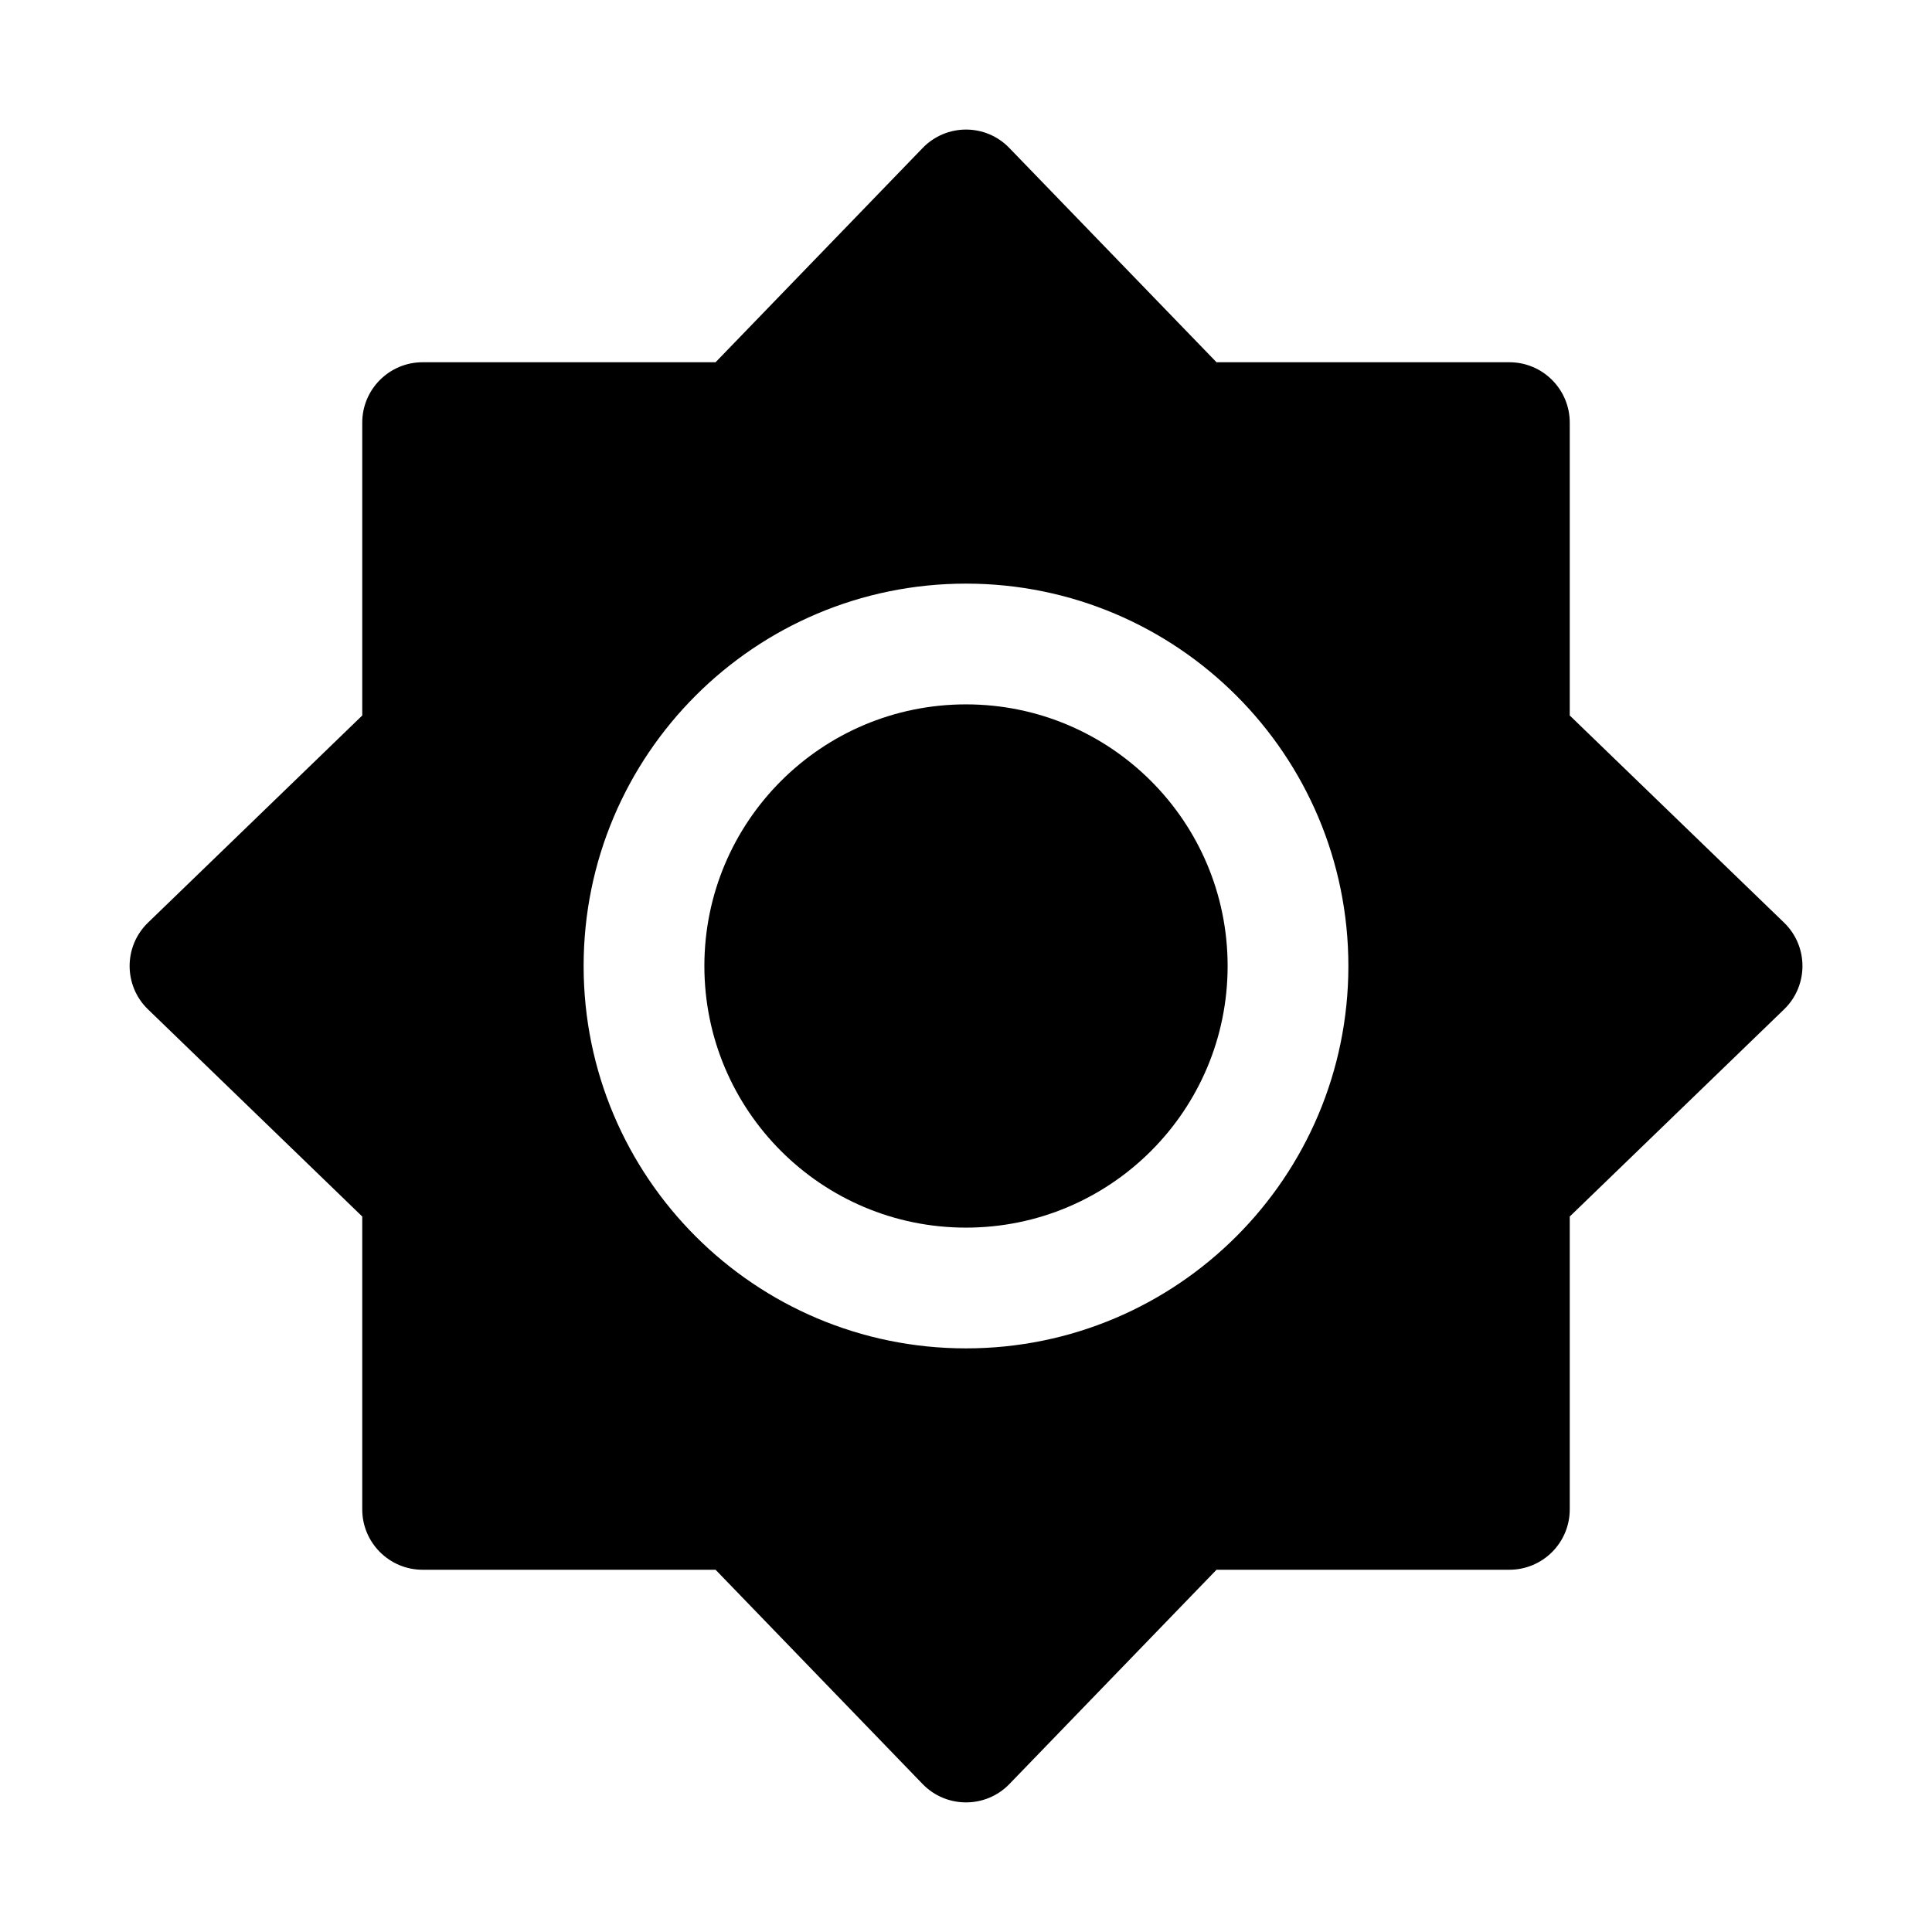
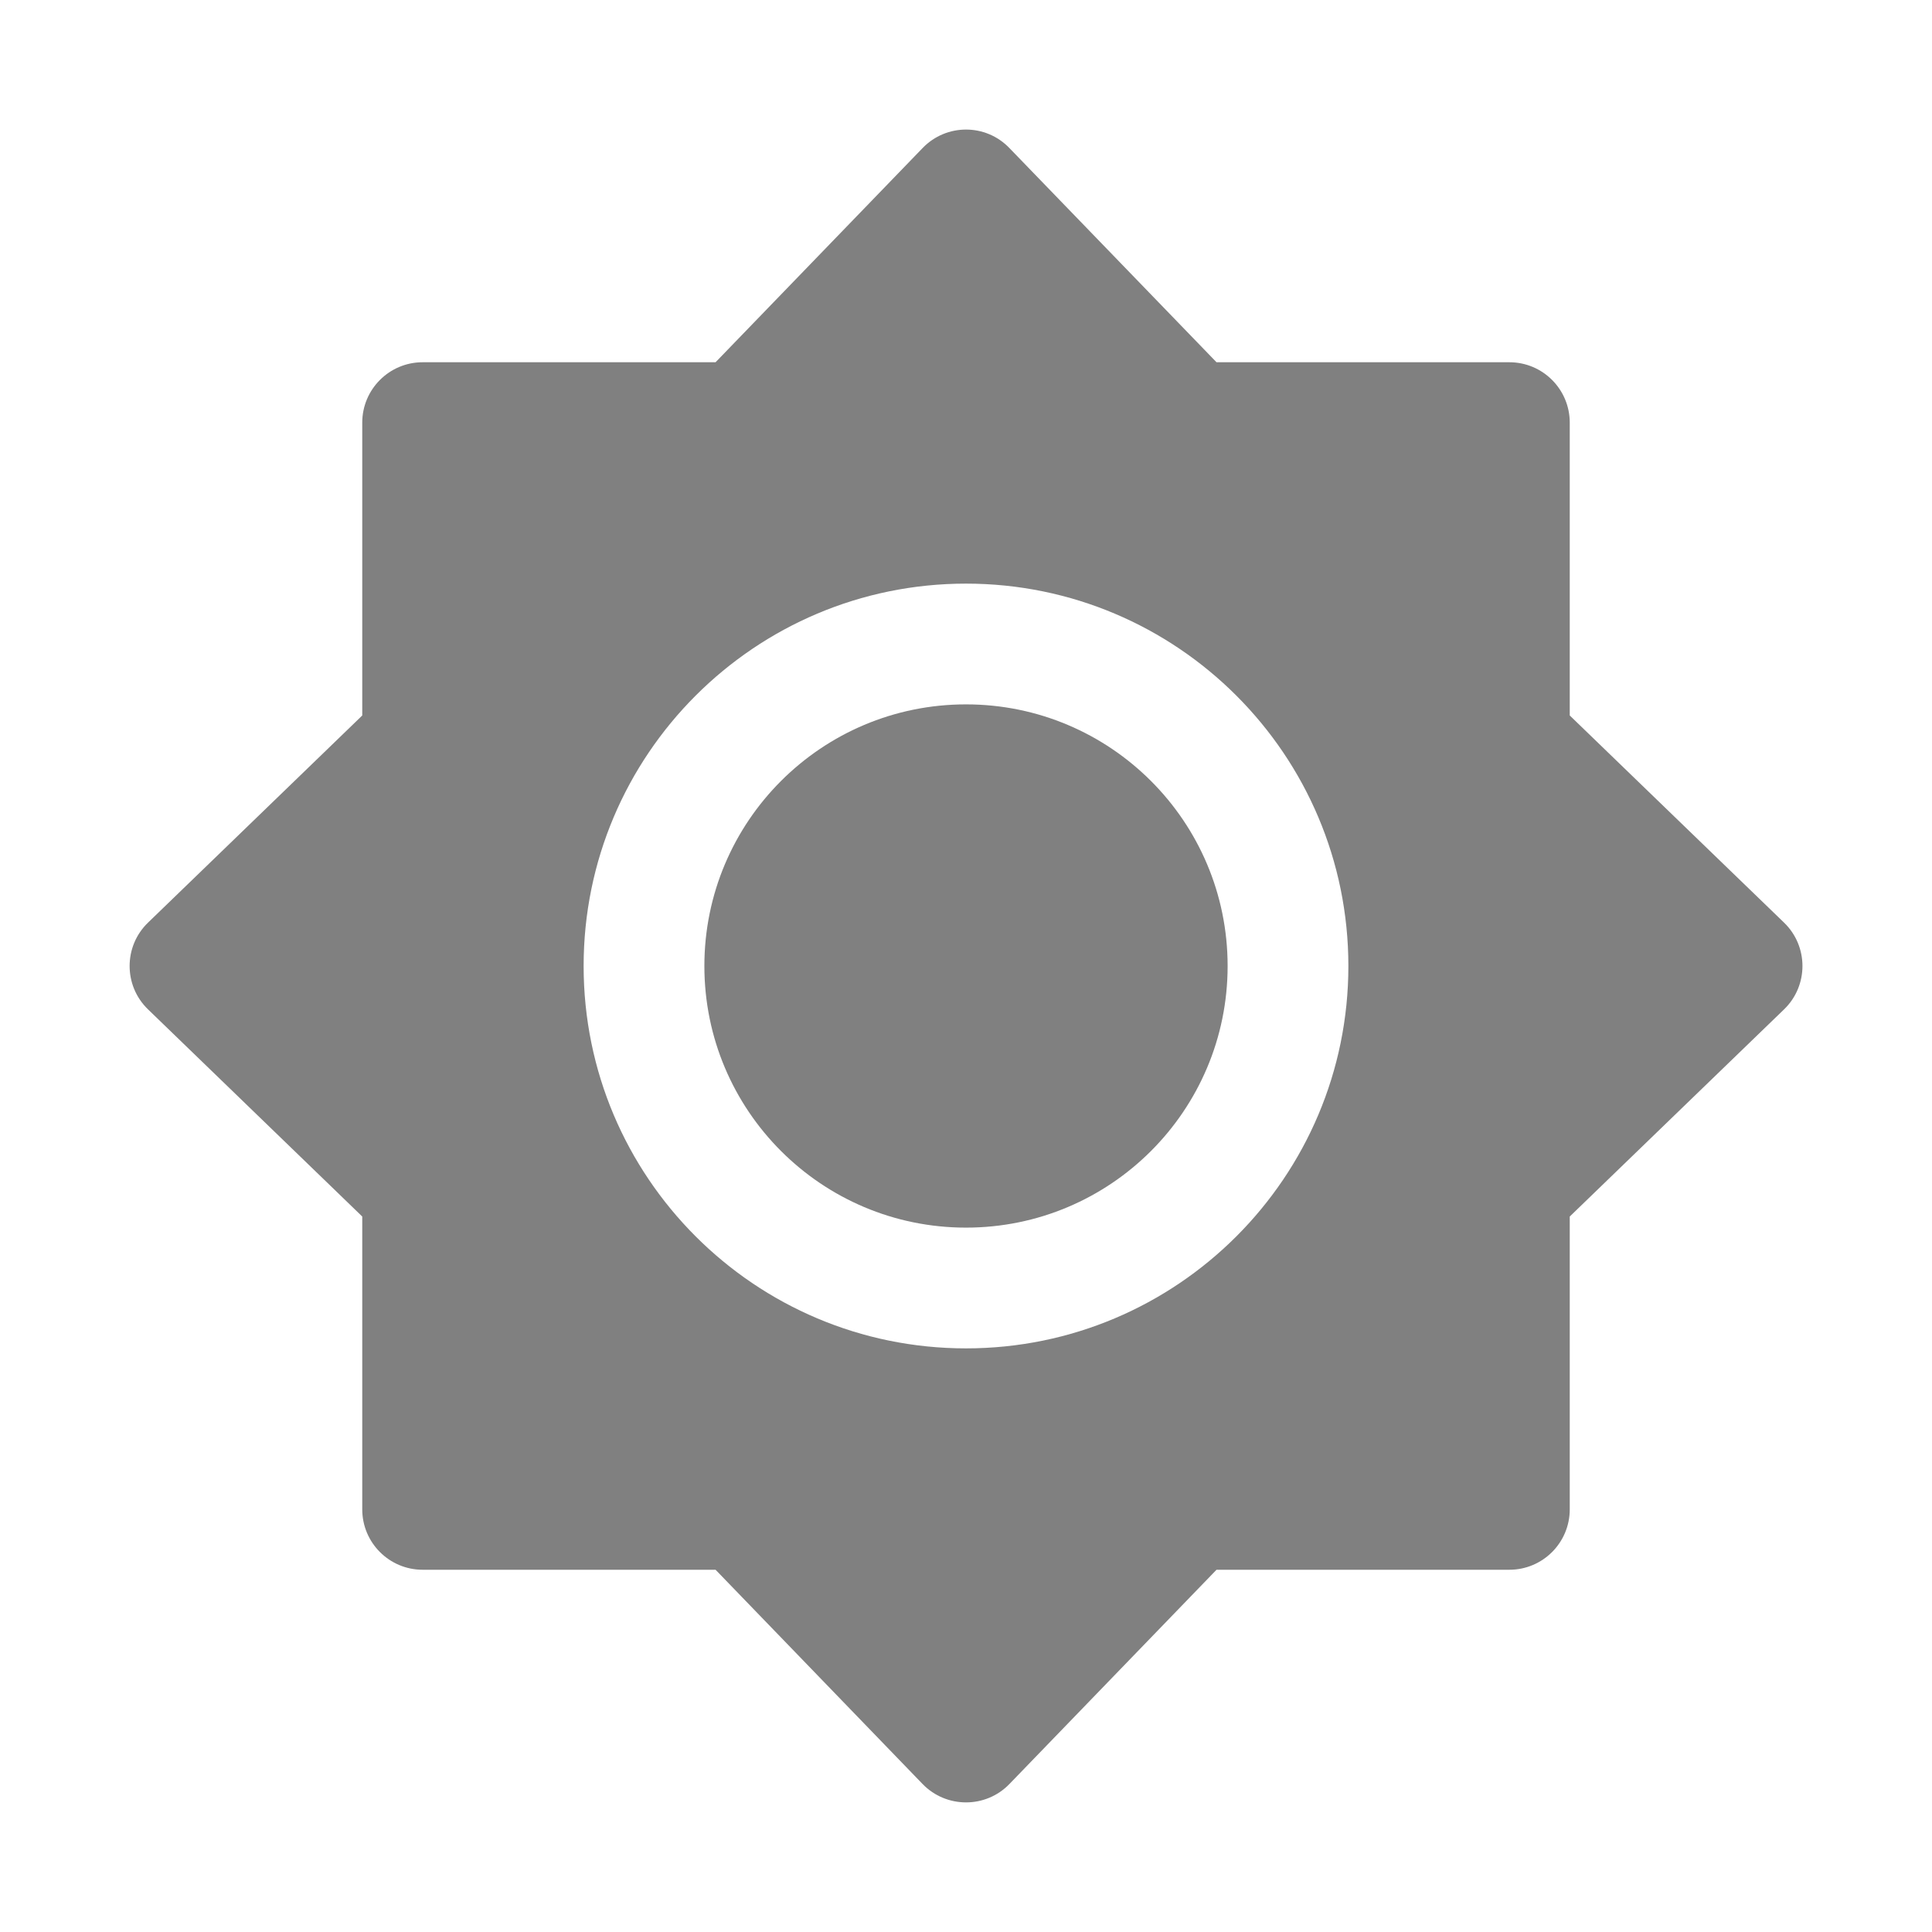
- <svg xmlns="http://www.w3.org/2000/svg" width="24" height="24" viewBox="0 0 24 24" fill="none">
-   <path d="M8.75 12C8.75 10.205 10.205 8.75 12 8.75C13.795 8.75 15.25 10.205 15.25 12C15.25 13.795 13.795 15.25 12 15.25C10.205 15.25 8.75 13.795 8.75 12Z" fill="black" />
-   <path fill-rule="evenodd" clip-rule="evenodd" d="M11.461 1.839C11.756 1.533 12.245 1.533 12.539 1.839L15.112 4.5H18.75C19.164 4.5 19.5 4.836 19.5 5.25V8.888L22.162 11.461C22.467 11.755 22.467 12.245 22.162 12.539L19.5 15.112V18.75C19.5 19.164 19.164 19.5 18.75 19.5H15.112L12.539 22.162C12.245 22.466 11.756 22.466 11.461 22.162L8.889 19.5H5.25C4.836 19.5 4.5 19.164 4.5 18.75V15.112L1.839 12.539C1.534 12.245 1.534 11.755 1.839 11.461L4.5 8.888V5.25C4.5 4.836 4.836 4.5 5.25 4.5H8.889L11.461 1.839ZM12 7.25C9.377 7.25 7.25 9.377 7.25 12C7.25 14.623 9.377 16.75 12 16.75C14.623 16.75 16.75 14.623 16.75 12C16.75 9.377 14.623 7.25 12 7.25Z" fill="black" />
+ <svg xmlns="http://www.w3.org/2000/svg" width="24" height="24" viewBox="0 0 24 24" fill="#808080">
+   <path d="M8.75 12C8.75 10.205 10.205 8.75 12 8.75C13.795 8.75 15.25 10.205 15.25 12C15.25 13.795 13.795 15.25 12 15.25C10.205 15.25 8.75 13.795 8.75 12Z" fill="#808080" />
+   <path fill-rule="evenodd" clip-rule="evenodd" d="M11.461 1.839C11.756 1.533 12.245 1.533 12.539 1.839L15.112 4.5H18.75C19.164 4.5 19.5 4.836 19.5 5.25V8.888L22.162 11.461C22.467 11.755 22.467 12.245 22.162 12.539L19.5 15.112V18.75C19.5 19.164 19.164 19.5 18.75 19.5H15.112L12.539 22.162C12.245 22.466 11.756 22.466 11.461 22.162L8.889 19.5H5.25C4.836 19.5 4.5 19.164 4.5 18.75V15.112L1.839 12.539C1.534 12.245 1.534 11.755 1.839 11.461L4.5 8.888V5.25C4.5 4.836 4.836 4.5 5.25 4.5H8.889L11.461 1.839ZM12 7.25C9.377 7.25 7.25 9.377 7.25 12C7.25 14.623 9.377 16.75 12 16.75C14.623 16.75 16.75 14.623 16.75 12C16.75 9.377 14.623 7.25 12 7.25Z" fill="#808080" />
</svg>
